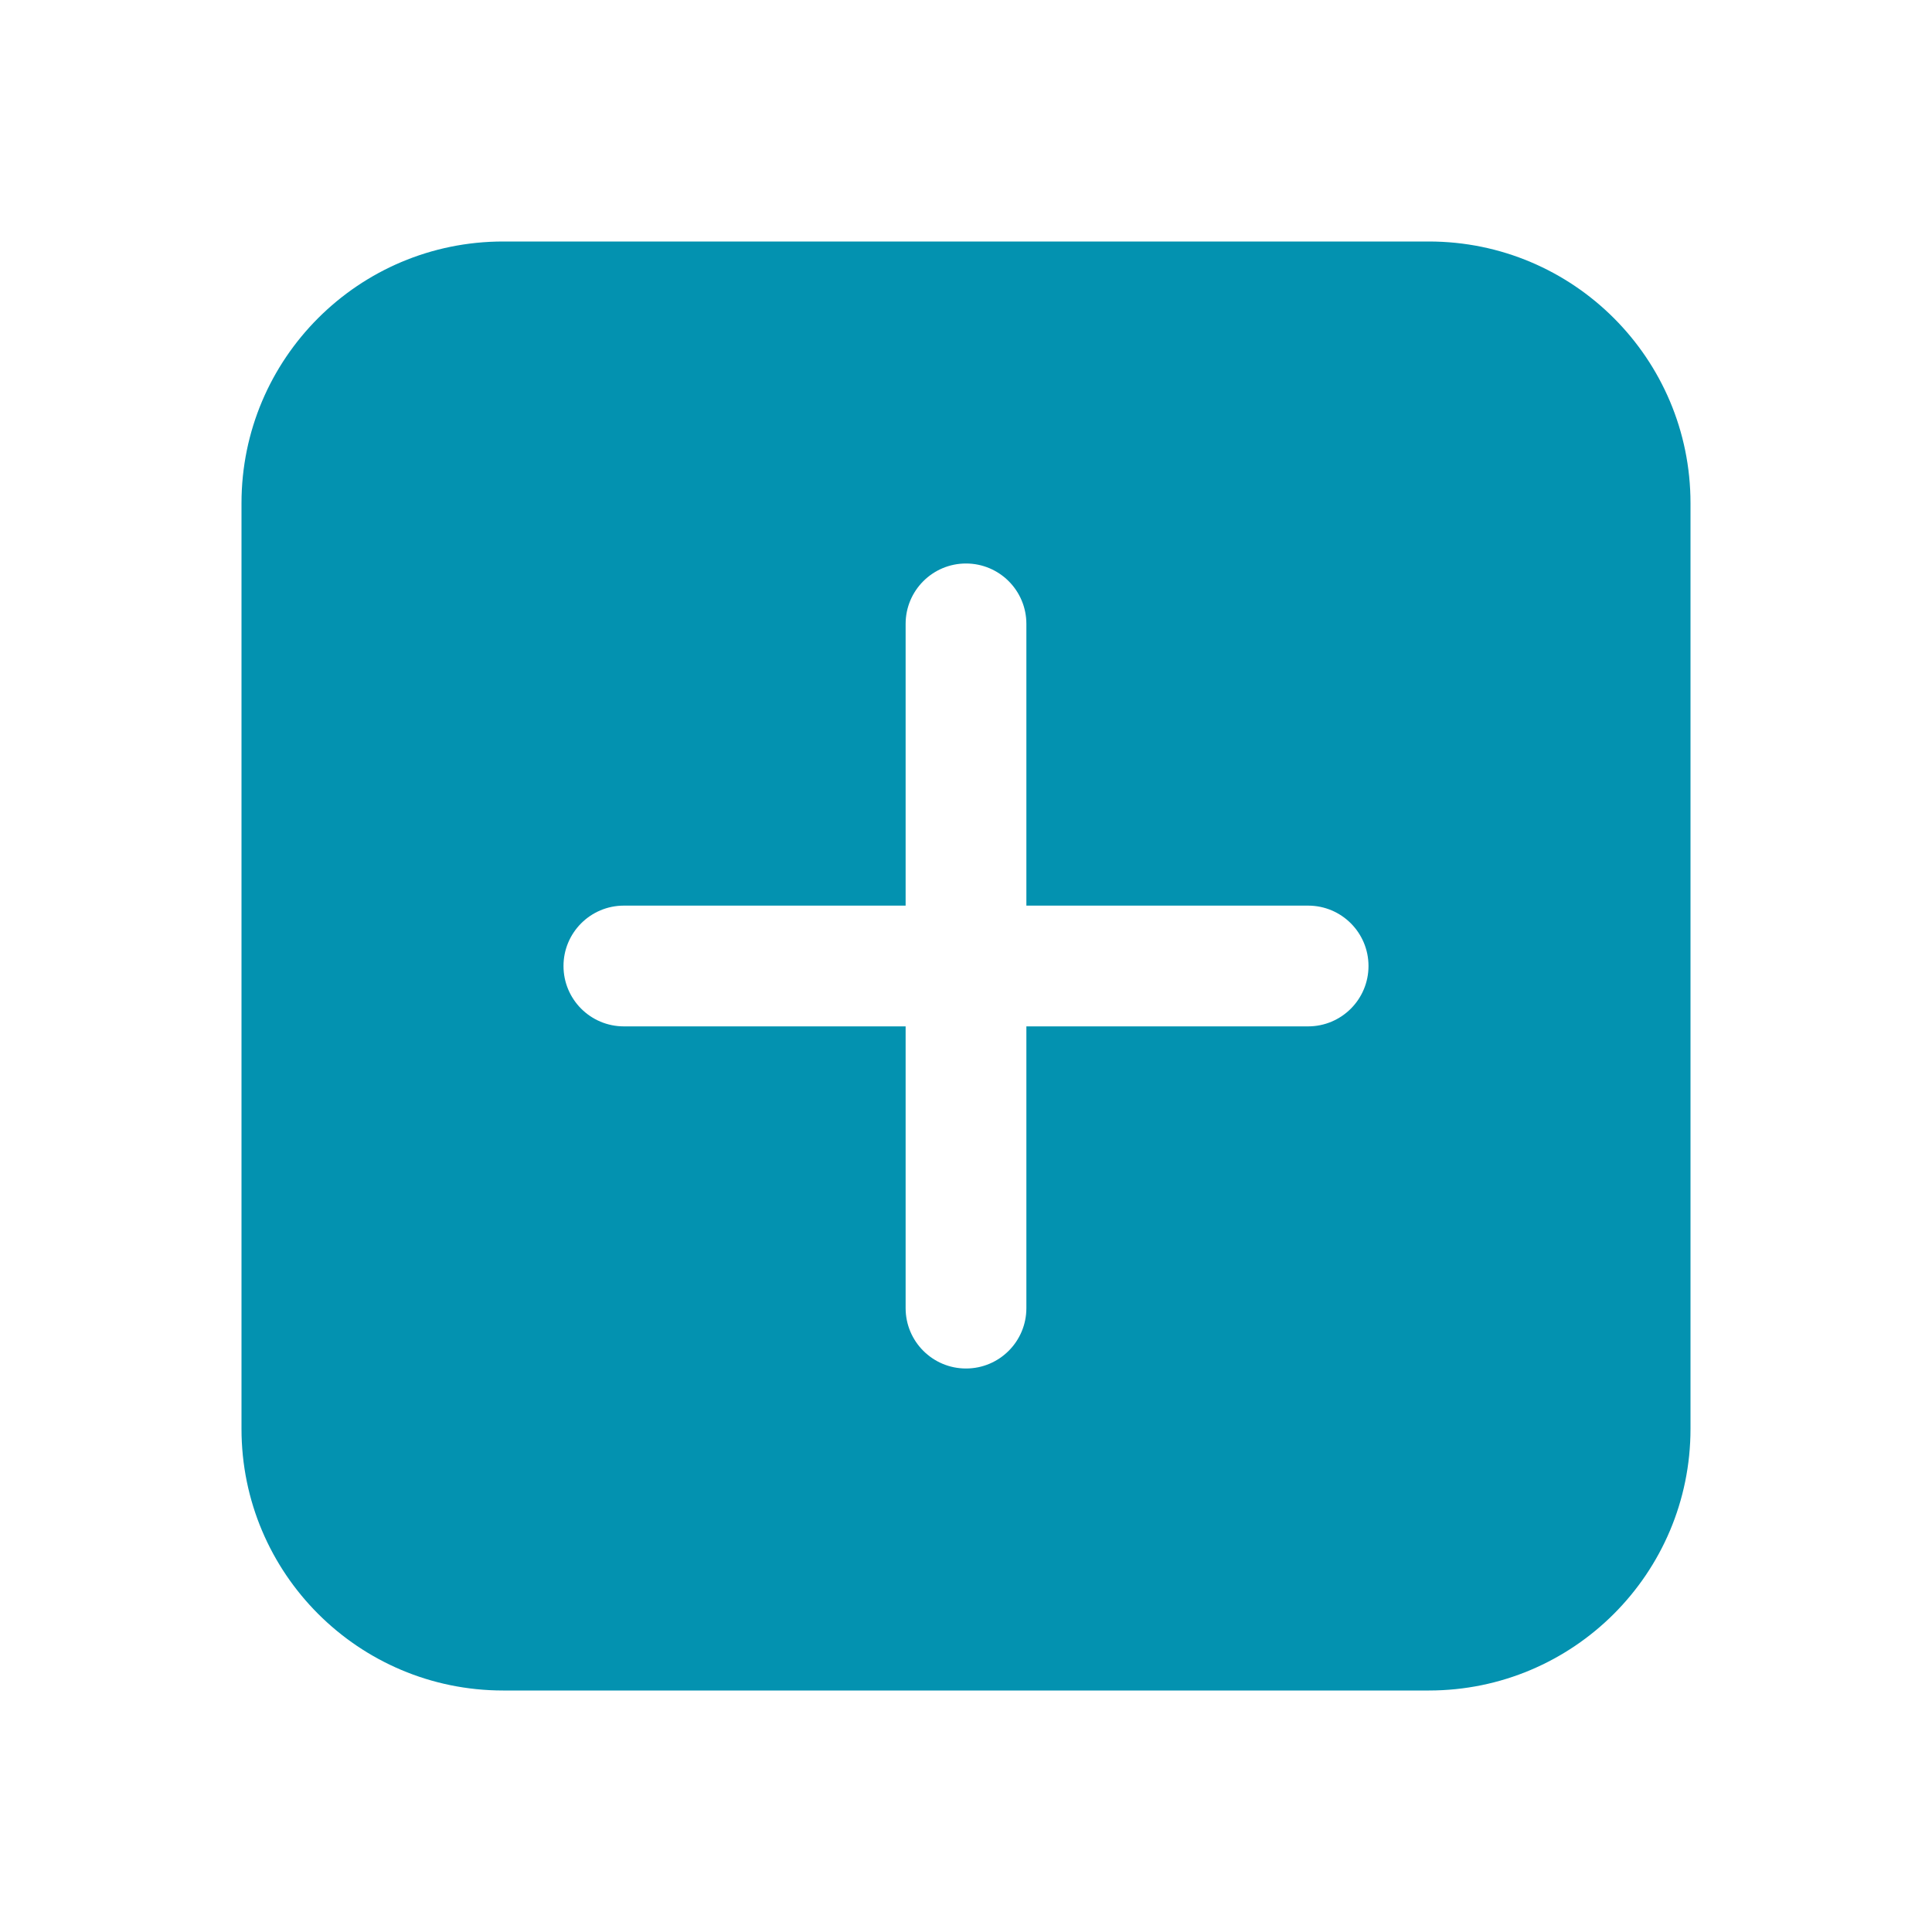
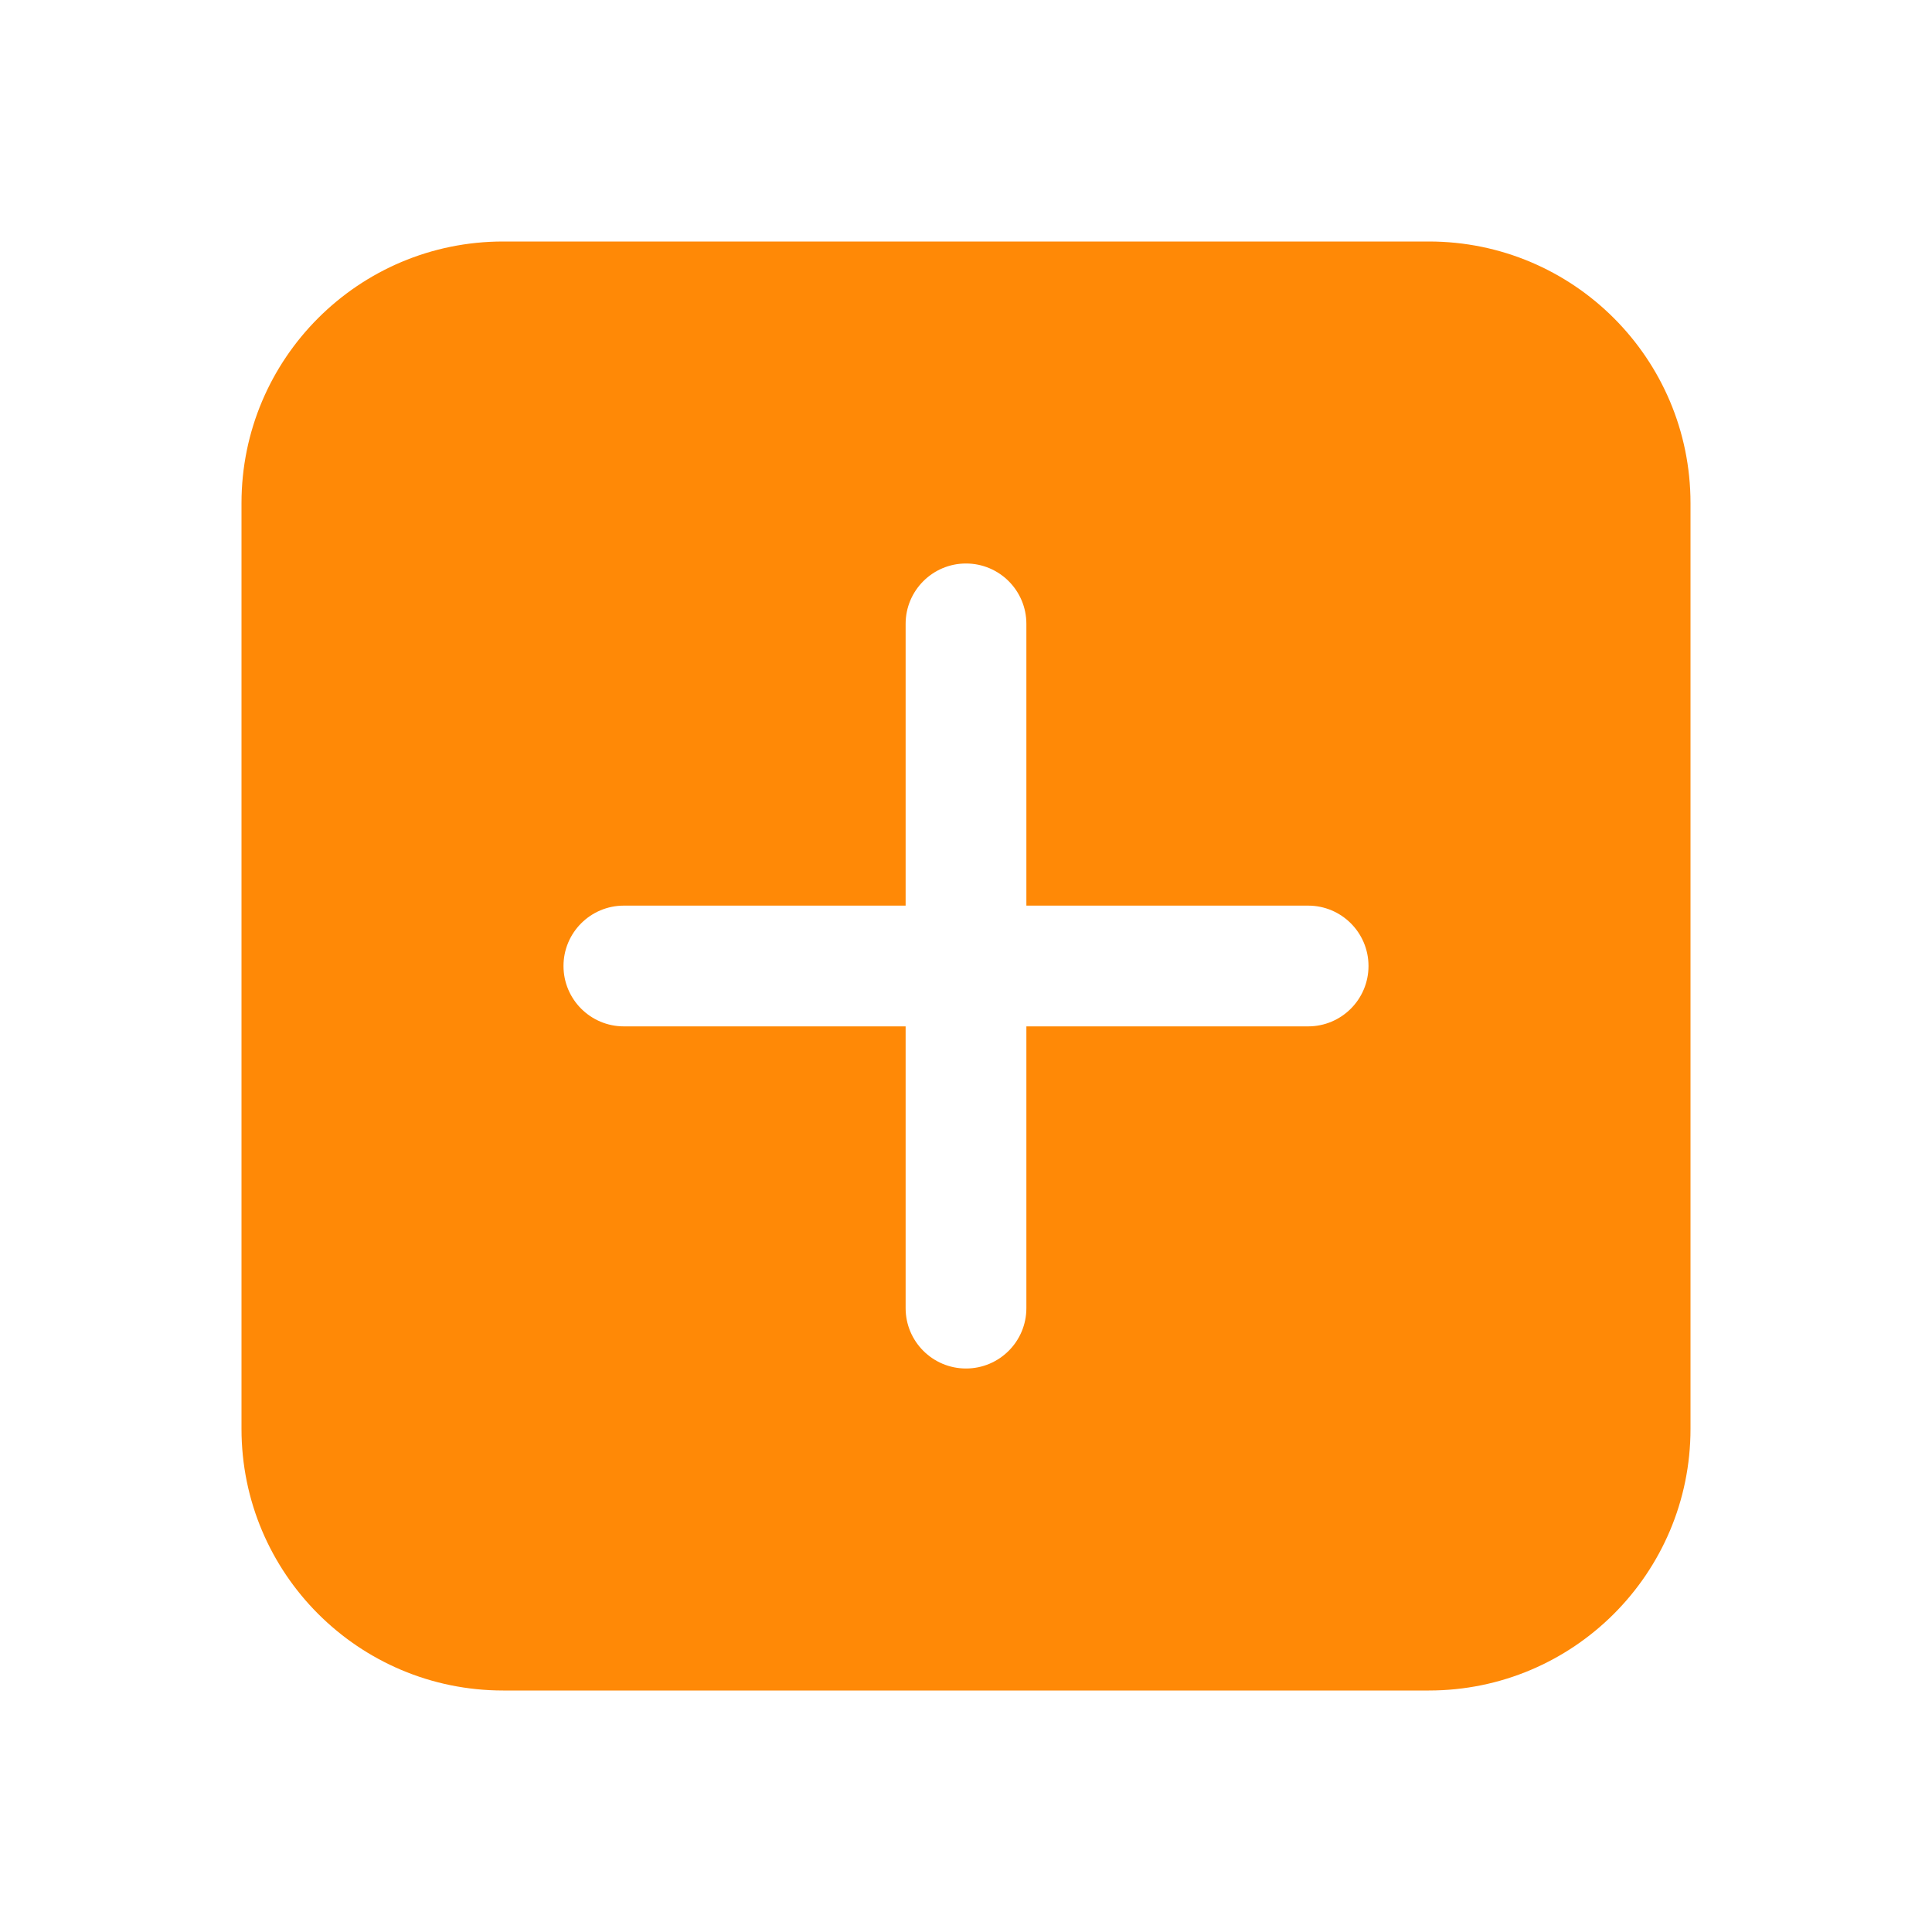
<svg xmlns="http://www.w3.org/2000/svg" aria-hidden="true" role="img" width="1em" height="1em" preserveAspectRatio="xMidYMid meet" viewBox="0 0 24 24">
-   <path fill="#0392b0" d="M3 6.25A3.25 3.25 0 0 1 6.25 3h11.5A3.25 3.25 0 0 1 21 6.25v11.5A3.25 3.25 0 0 1 17.75 21H6.25A3.25 3.25 0 0 1 3 17.75V6.25Zm9.75 1.5a.75.75 0 0 0-1.5 0v3.5h-3.5a.75.75 0 0 0 0 1.5h3.5v3.5a.75.75 0 0 0 1.5 0v-3.5h3.5a.75.75 0 0 0 0-1.5h-3.5v-3.5Z" />
+   <path fill="#ff8906" d="M3 6.25A3.25 3.25 0 0 1 6.25 3h11.5A3.25 3.25 0 0 1 21 6.25v11.5A3.25 3.25 0 0 1 17.75 21H6.25A3.25 3.25 0 0 1 3 17.75V6.25Zm9.75 1.5a.75.75 0 0 0-1.5 0v3.5h-3.5a.75.75 0 0 0 0 1.5h3.5v3.5a.75.75 0 0 0 1.5 0v-3.5h3.5a.75.75 0 0 0 0-1.5h-3.5v-3.5Z" />
</svg>
